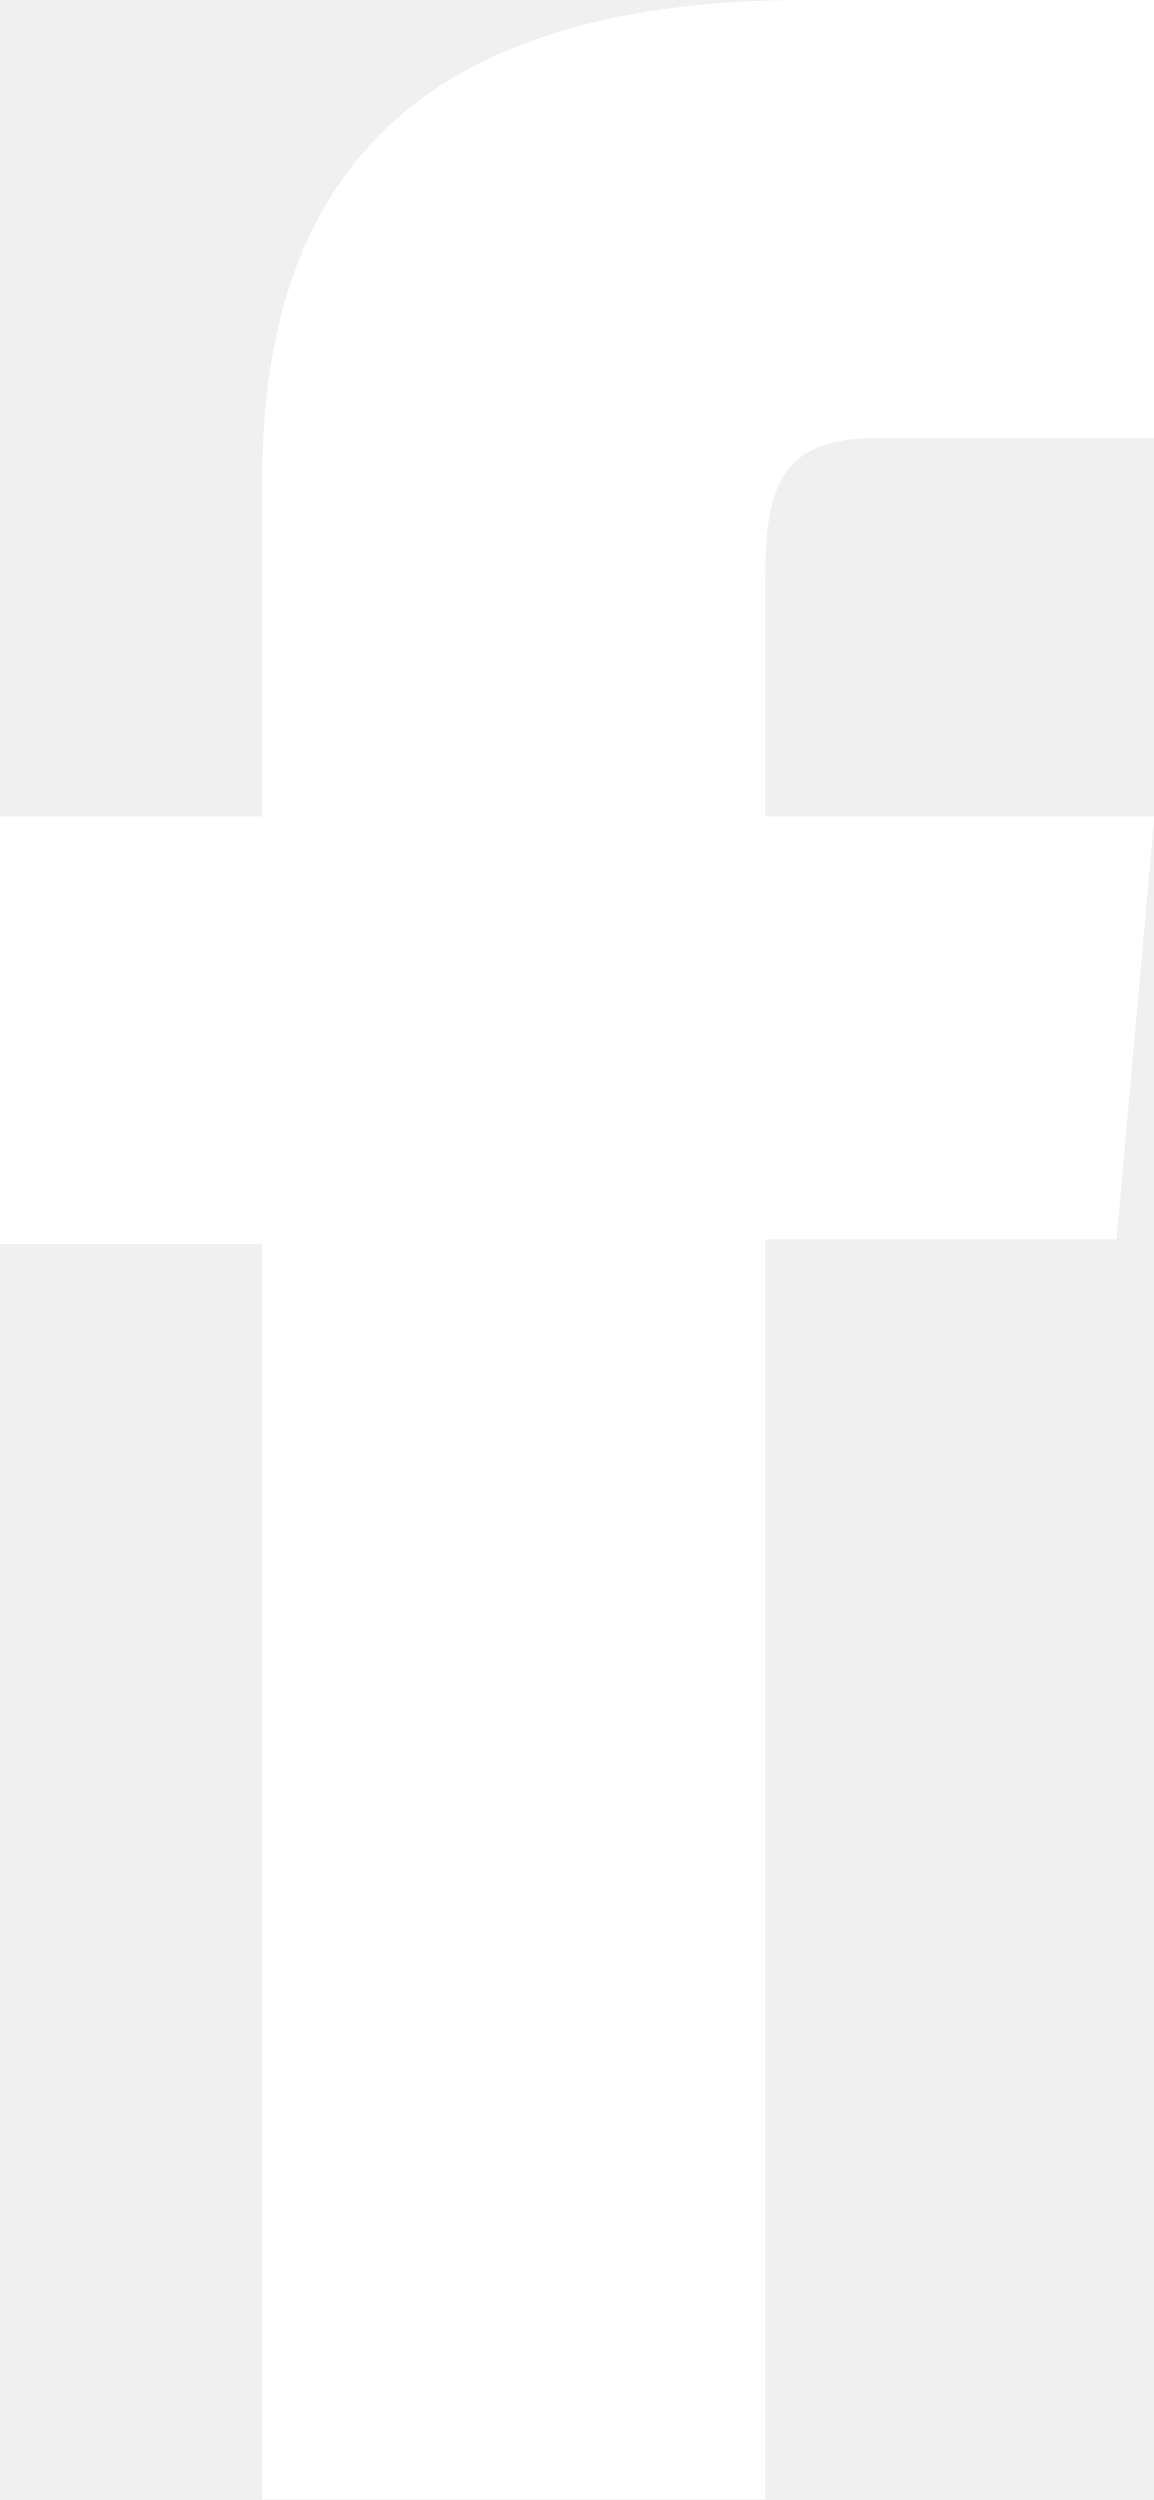
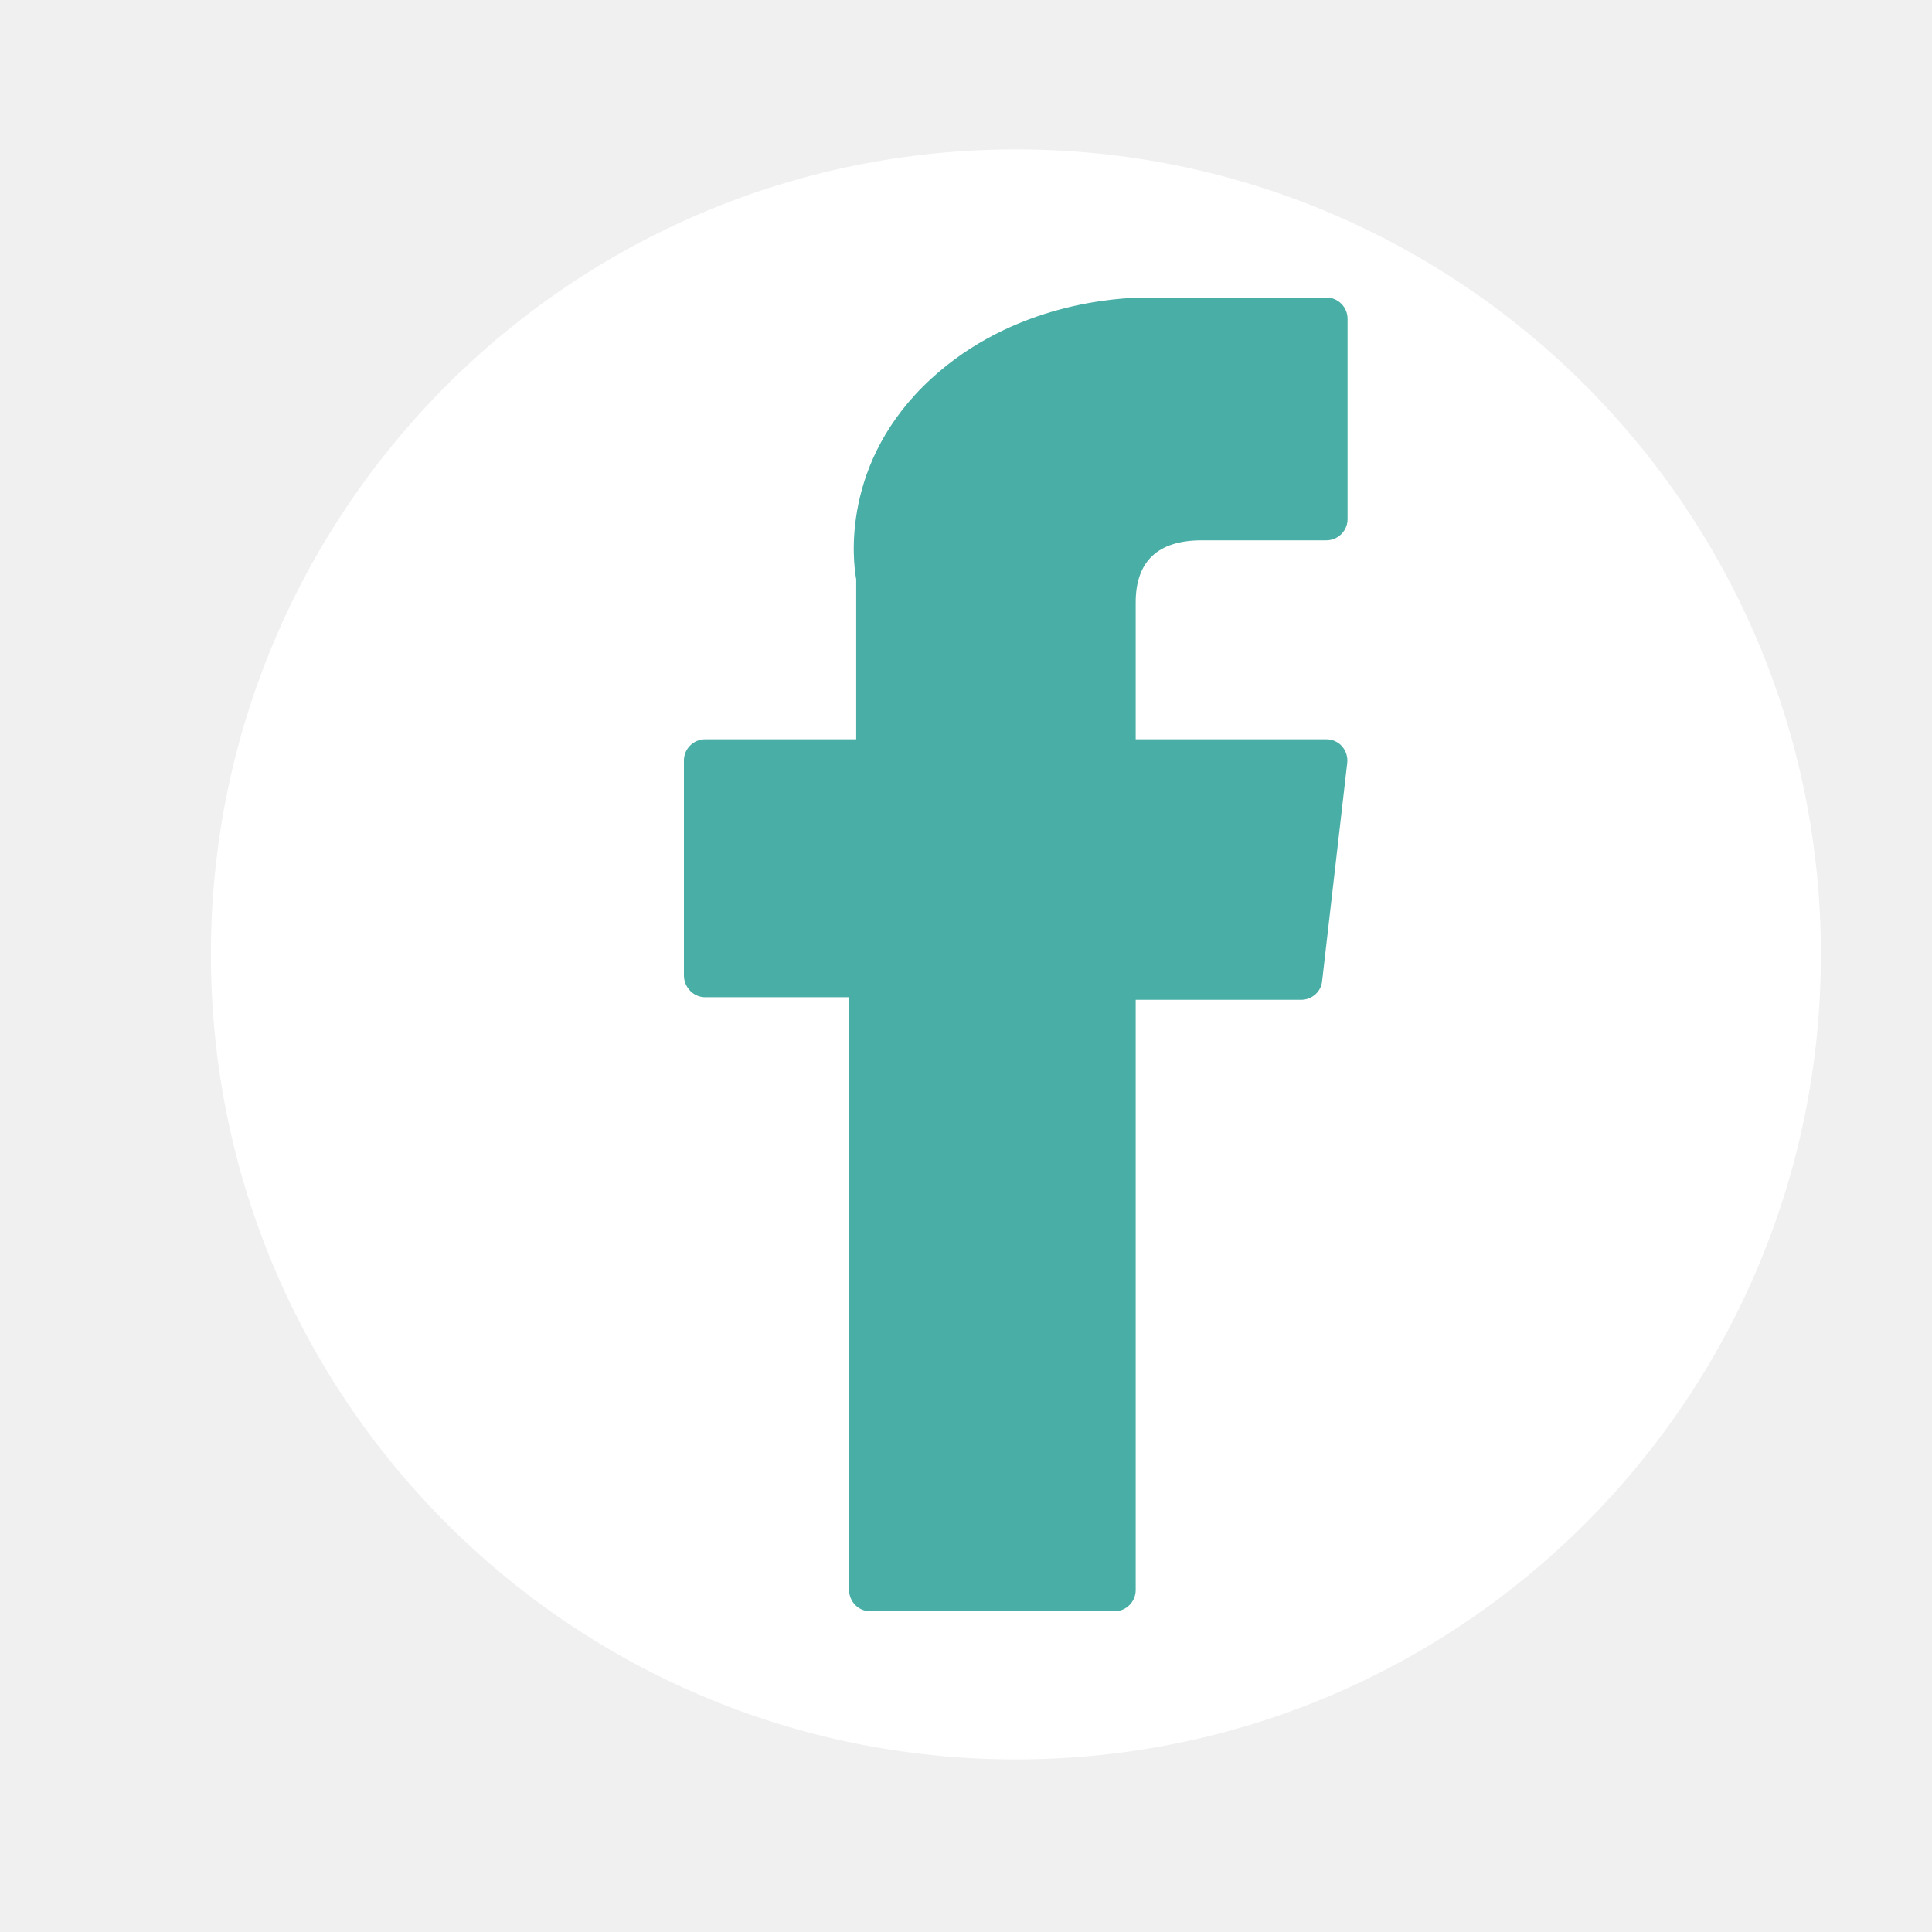
- <svg xmlns="http://www.w3.org/2000/svg" id="Layer_1" data-name="Layer 1" viewBox="0 0 14.65 31.75">
-   <defs>
-     <style>.cls-1{fill:#fff;}</style>
-   </defs>
-   <path class="cls-1" d="M269.5,234.87h6.39v-16h4.46l.48-5.37h-4.94v-3.05c0-1.26.26-1.76,1.48-1.76h3.46v-5.56H276.4c-4.76,0-6.9,2.09-6.9,6.1v4.27h-3.33v5.43h3.33Z" transform="translate(-266.17 -203.13)" />
+ <svg xmlns="http://www.w3.org/2000/svg" version="1.1" id="Layer_1" x="0px" y="0px" viewBox="0 0 60 60" style="enable-background:new 0 0 60 60;" xml:space="preserve">
+   <style type="text/css">
+ 	.st0{fill:#FFFFFF;}
+ 	.st1{fill:#49AEA6;}
+ </style>
+   <g>
+     <circle class="st0" cx="31.55" cy="29.64" r="25" />
+   </g>
+   <g id="XMLID_834_">
+     <path id="XMLID_835_" class="st1" d="M21.9,30.97h4.47v18.41c0,0.36,0.29,0.66,0.66,0.66h7.58c0.36,0,0.66-0.29,0.66-0.66V31.05   h5.14c0.33,0,0.62-0.25,0.65-0.58l0.78-6.78c0.02-0.19-0.04-0.37-0.16-0.51c-0.12-0.14-0.3-0.22-0.49-0.22h-5.92v-4.25   c0-1.28,0.69-1.93,2.05-1.93c0.19,0,3.87,0,3.87,0c0.36,0,0.66-0.29,0.66-0.66V9.9c0-0.36-0.29-0.66-0.66-0.66h-5.34   c-0.04,0-0.12,0-0.24,0c-0.93,0-4.14,0.18-6.69,2.52c-2.82,2.59-2.43,5.69-2.33,6.23v4.97H21.9c-0.36,0-0.66,0.29-0.66,0.66v6.69   C21.25,30.67,21.54,30.97,21.9,30.97z" />
+   </g>
</svg>
